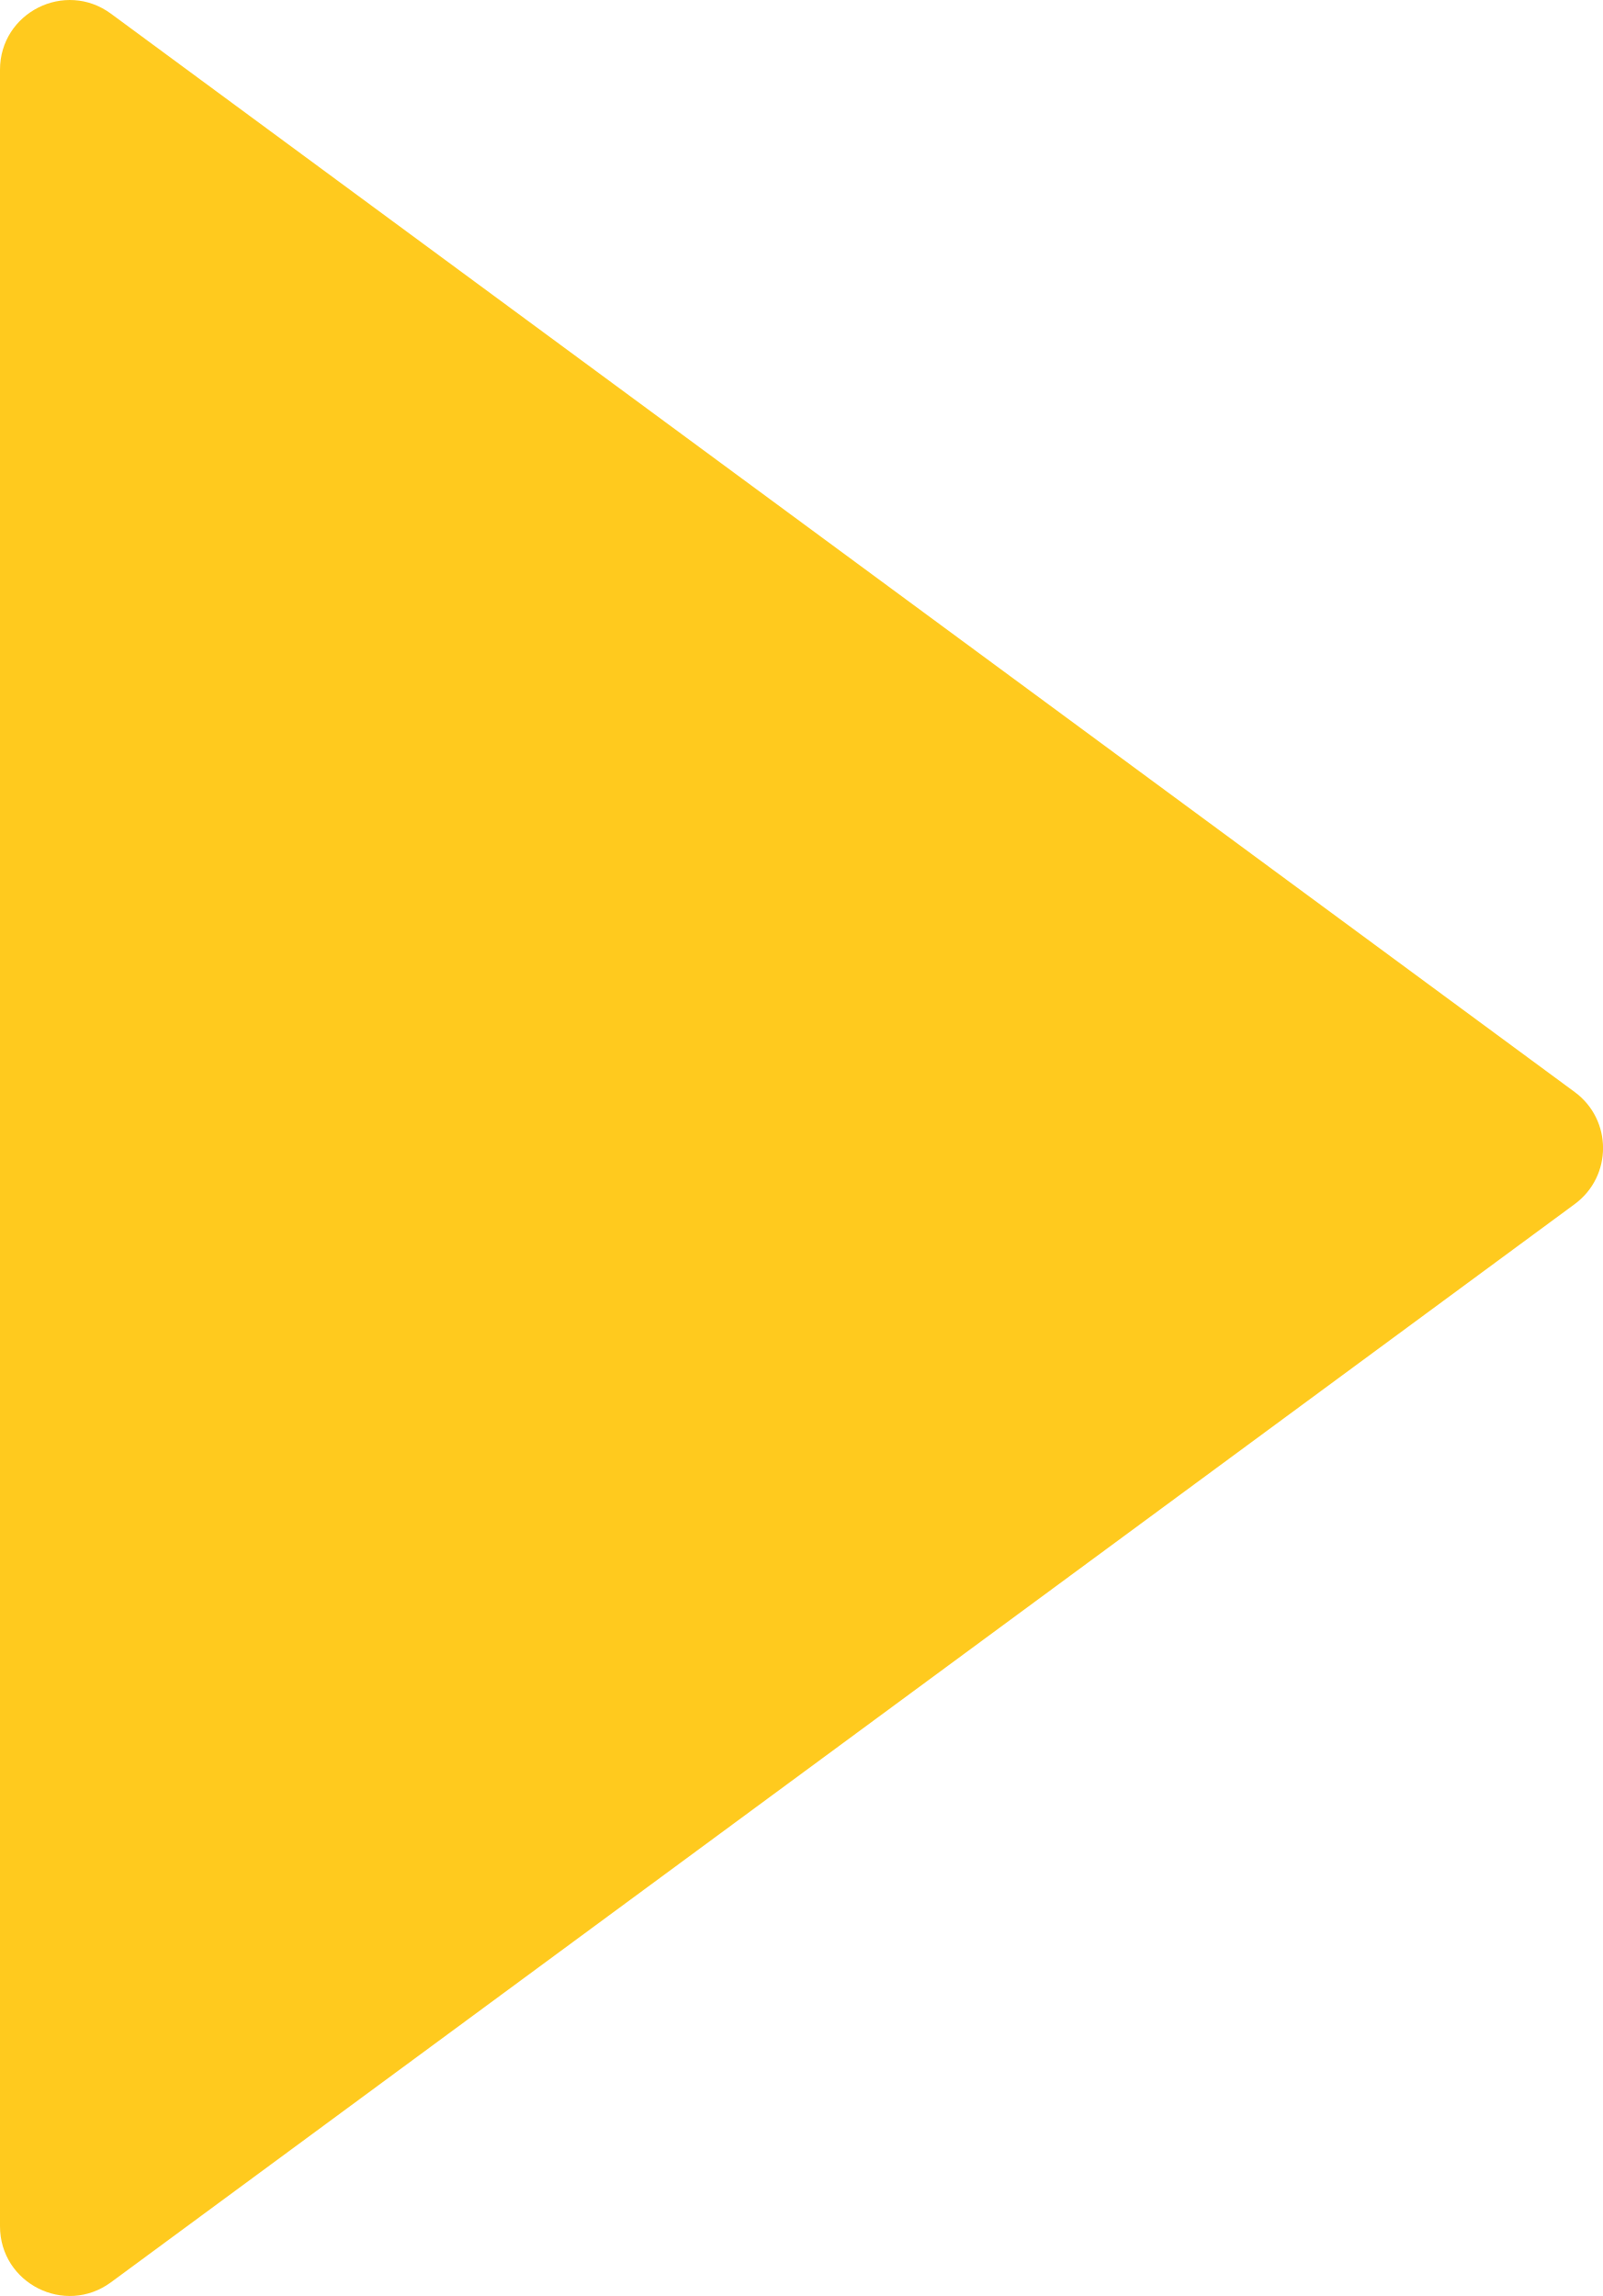
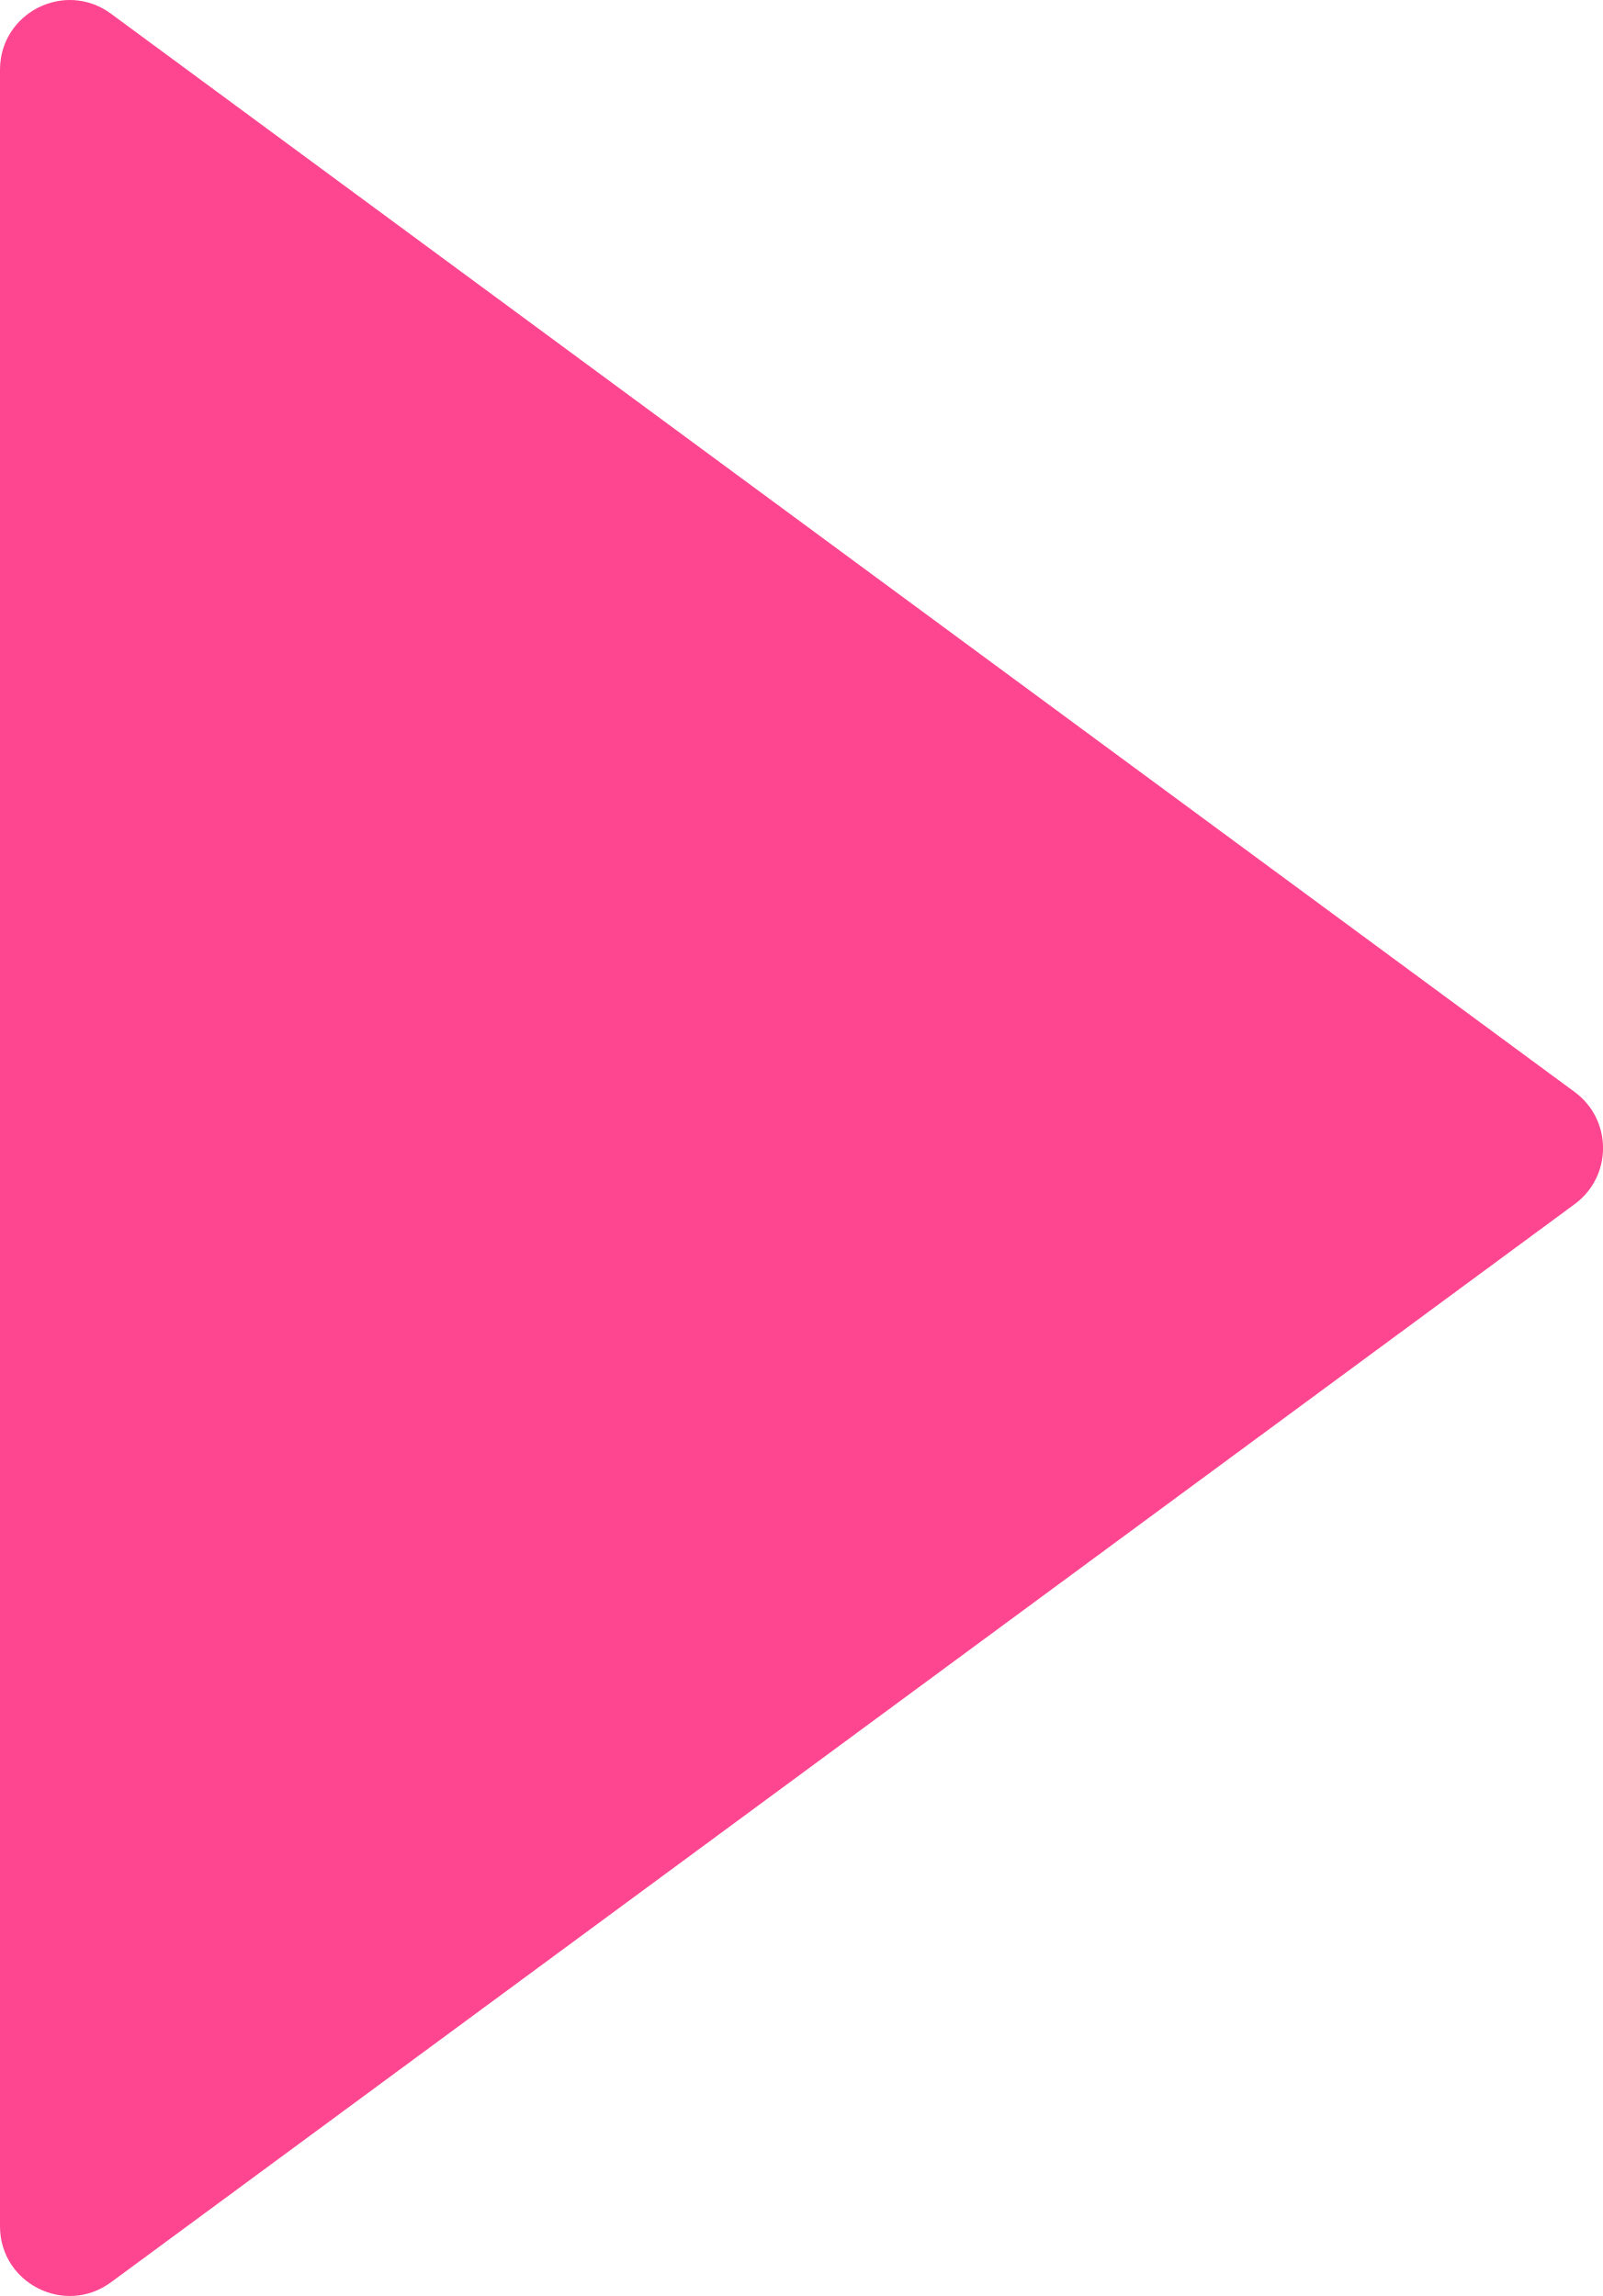
<svg xmlns="http://www.w3.org/2000/svg" id="Ebene_1" viewBox="0 0 114.54 164.1">
-   <path d="m7.93.98l104.59,77.07c2.7,1.99,2.7,6.02,0,8.01L7.93,163.12c-3.29,2.42-7.93.08-7.93-4.01V4.99C0,.9,4.64-1.44,7.93.98Z" style="fill:#ffca1e;" />
+   <path d="m7.93.98l104.59,77.07c2.7,1.99,2.7,6.02,0,8.01L7.93,163.12c-3.29,2.42-7.93.08-7.93-4.01V4.99C0,.9,4.64-1.44,7.93.98Z" style="fill:#FE458F;" />
</svg>
